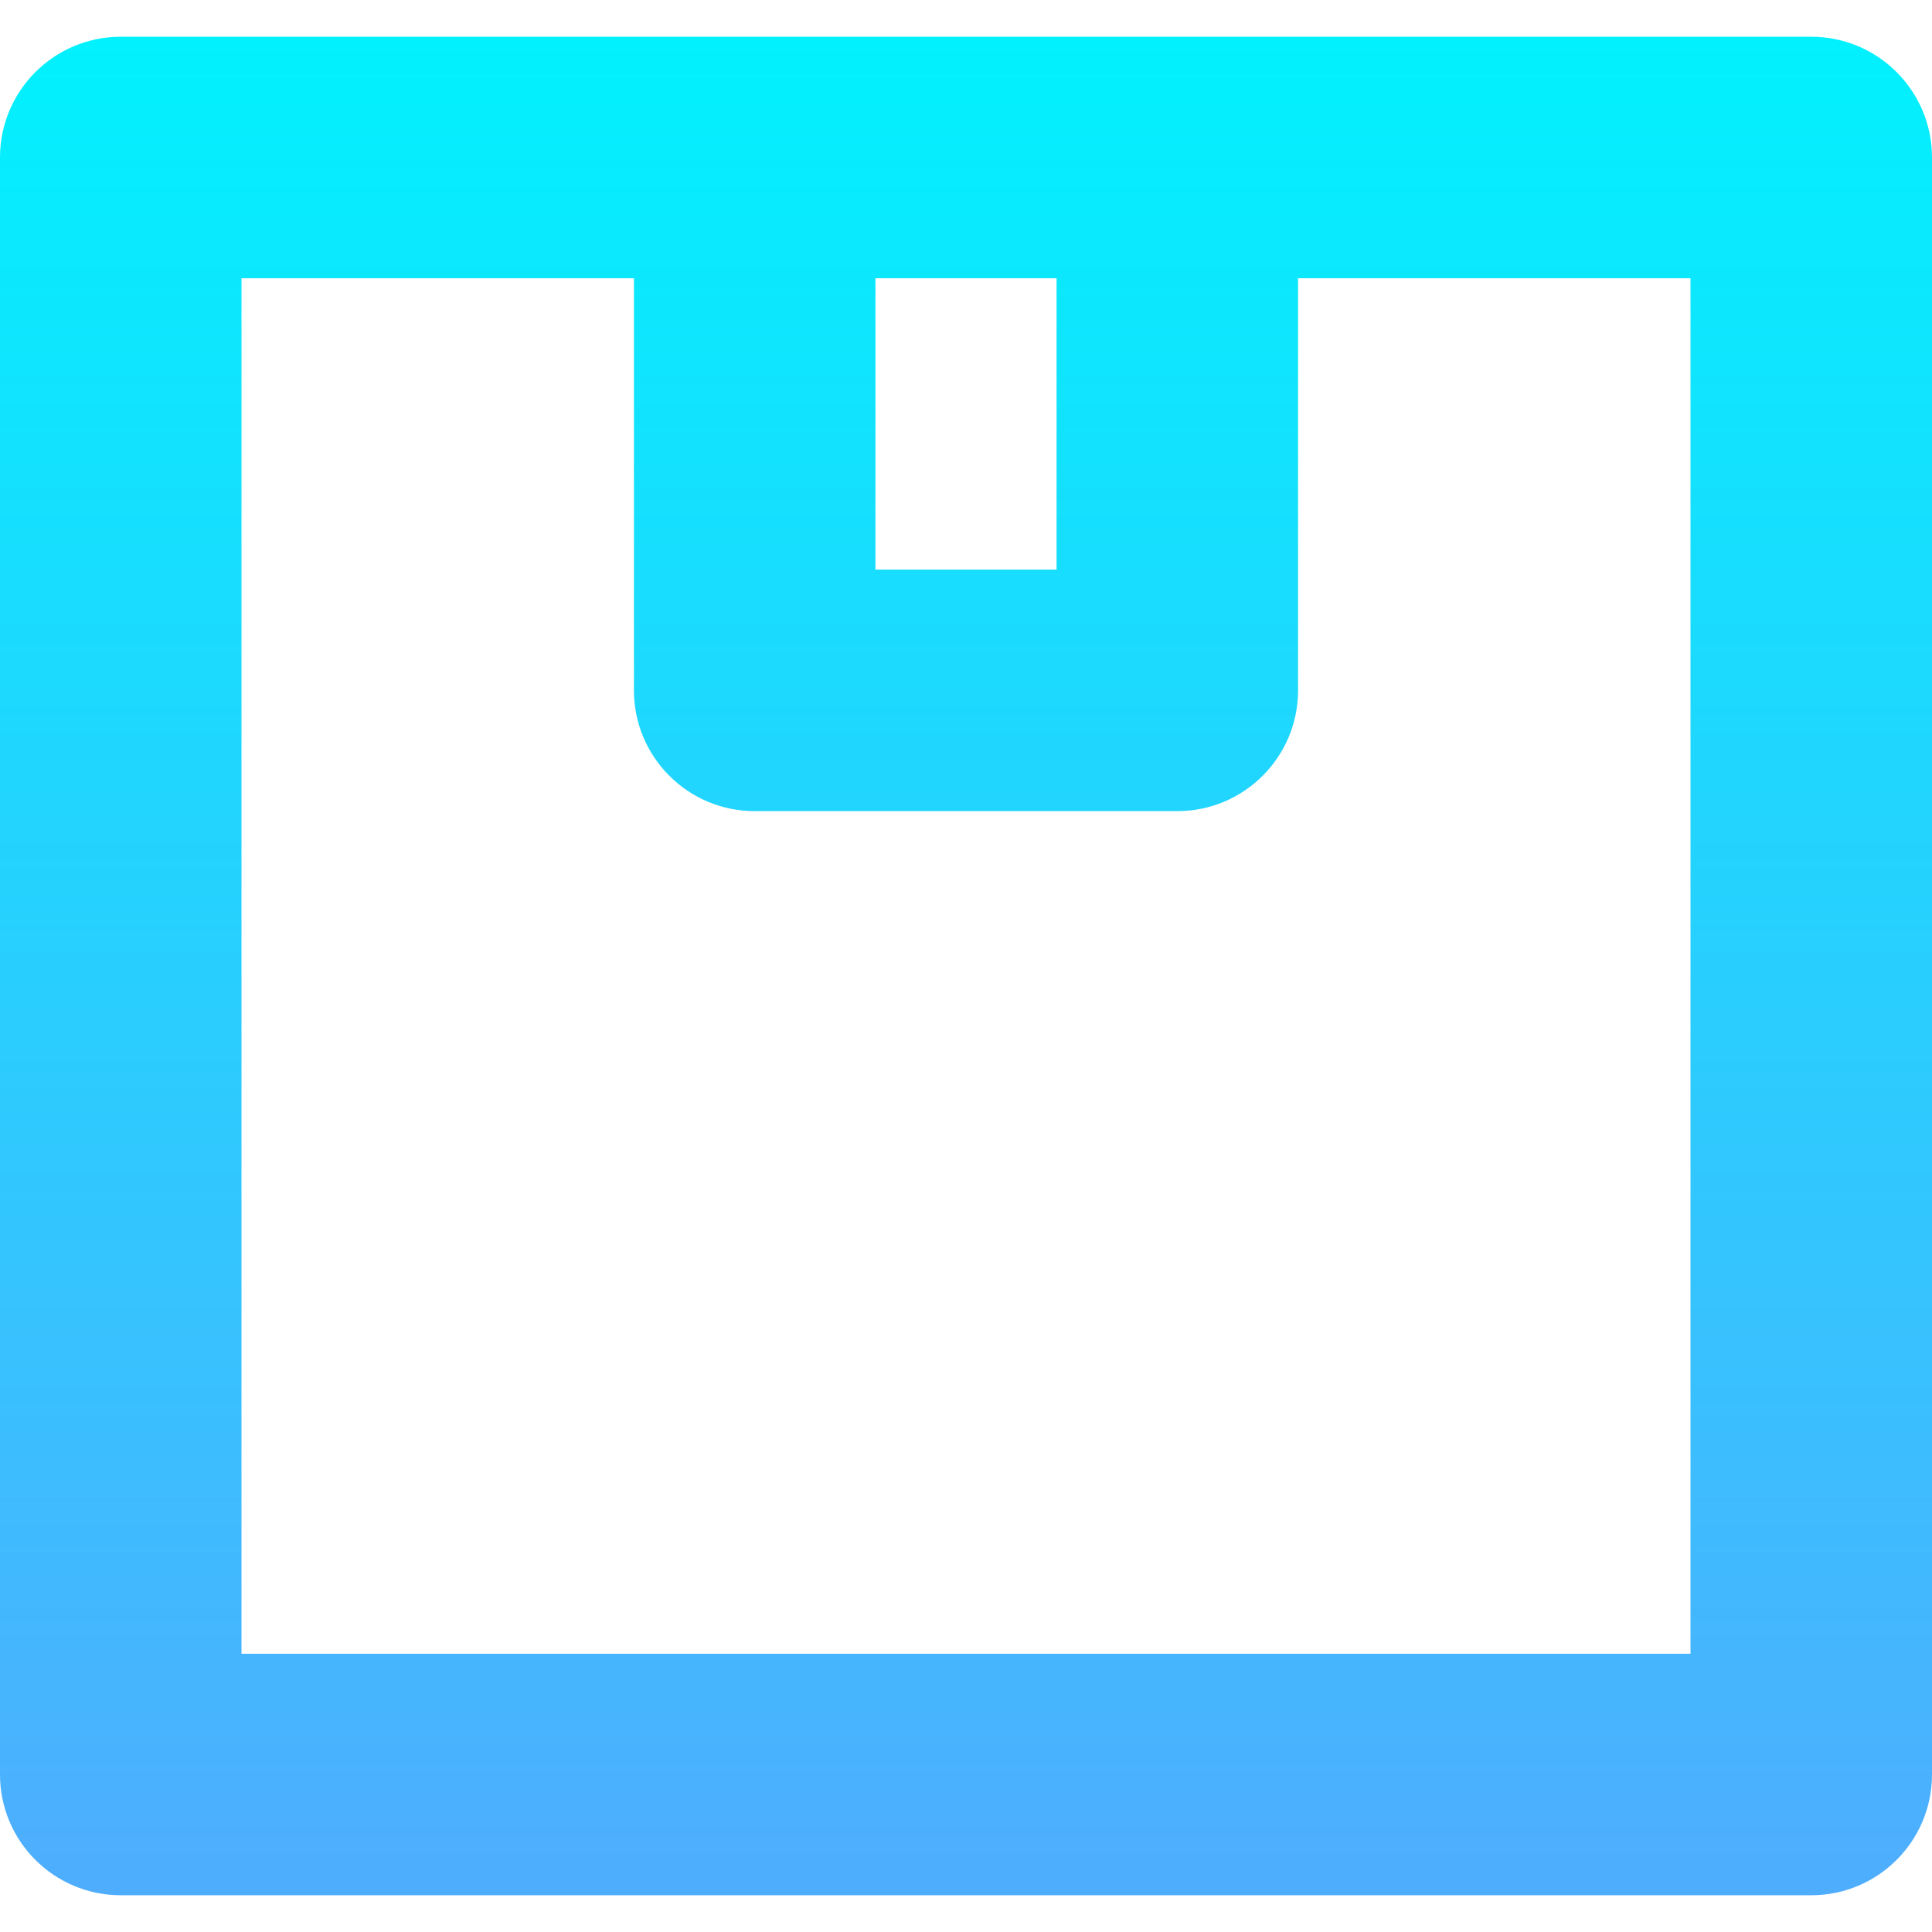
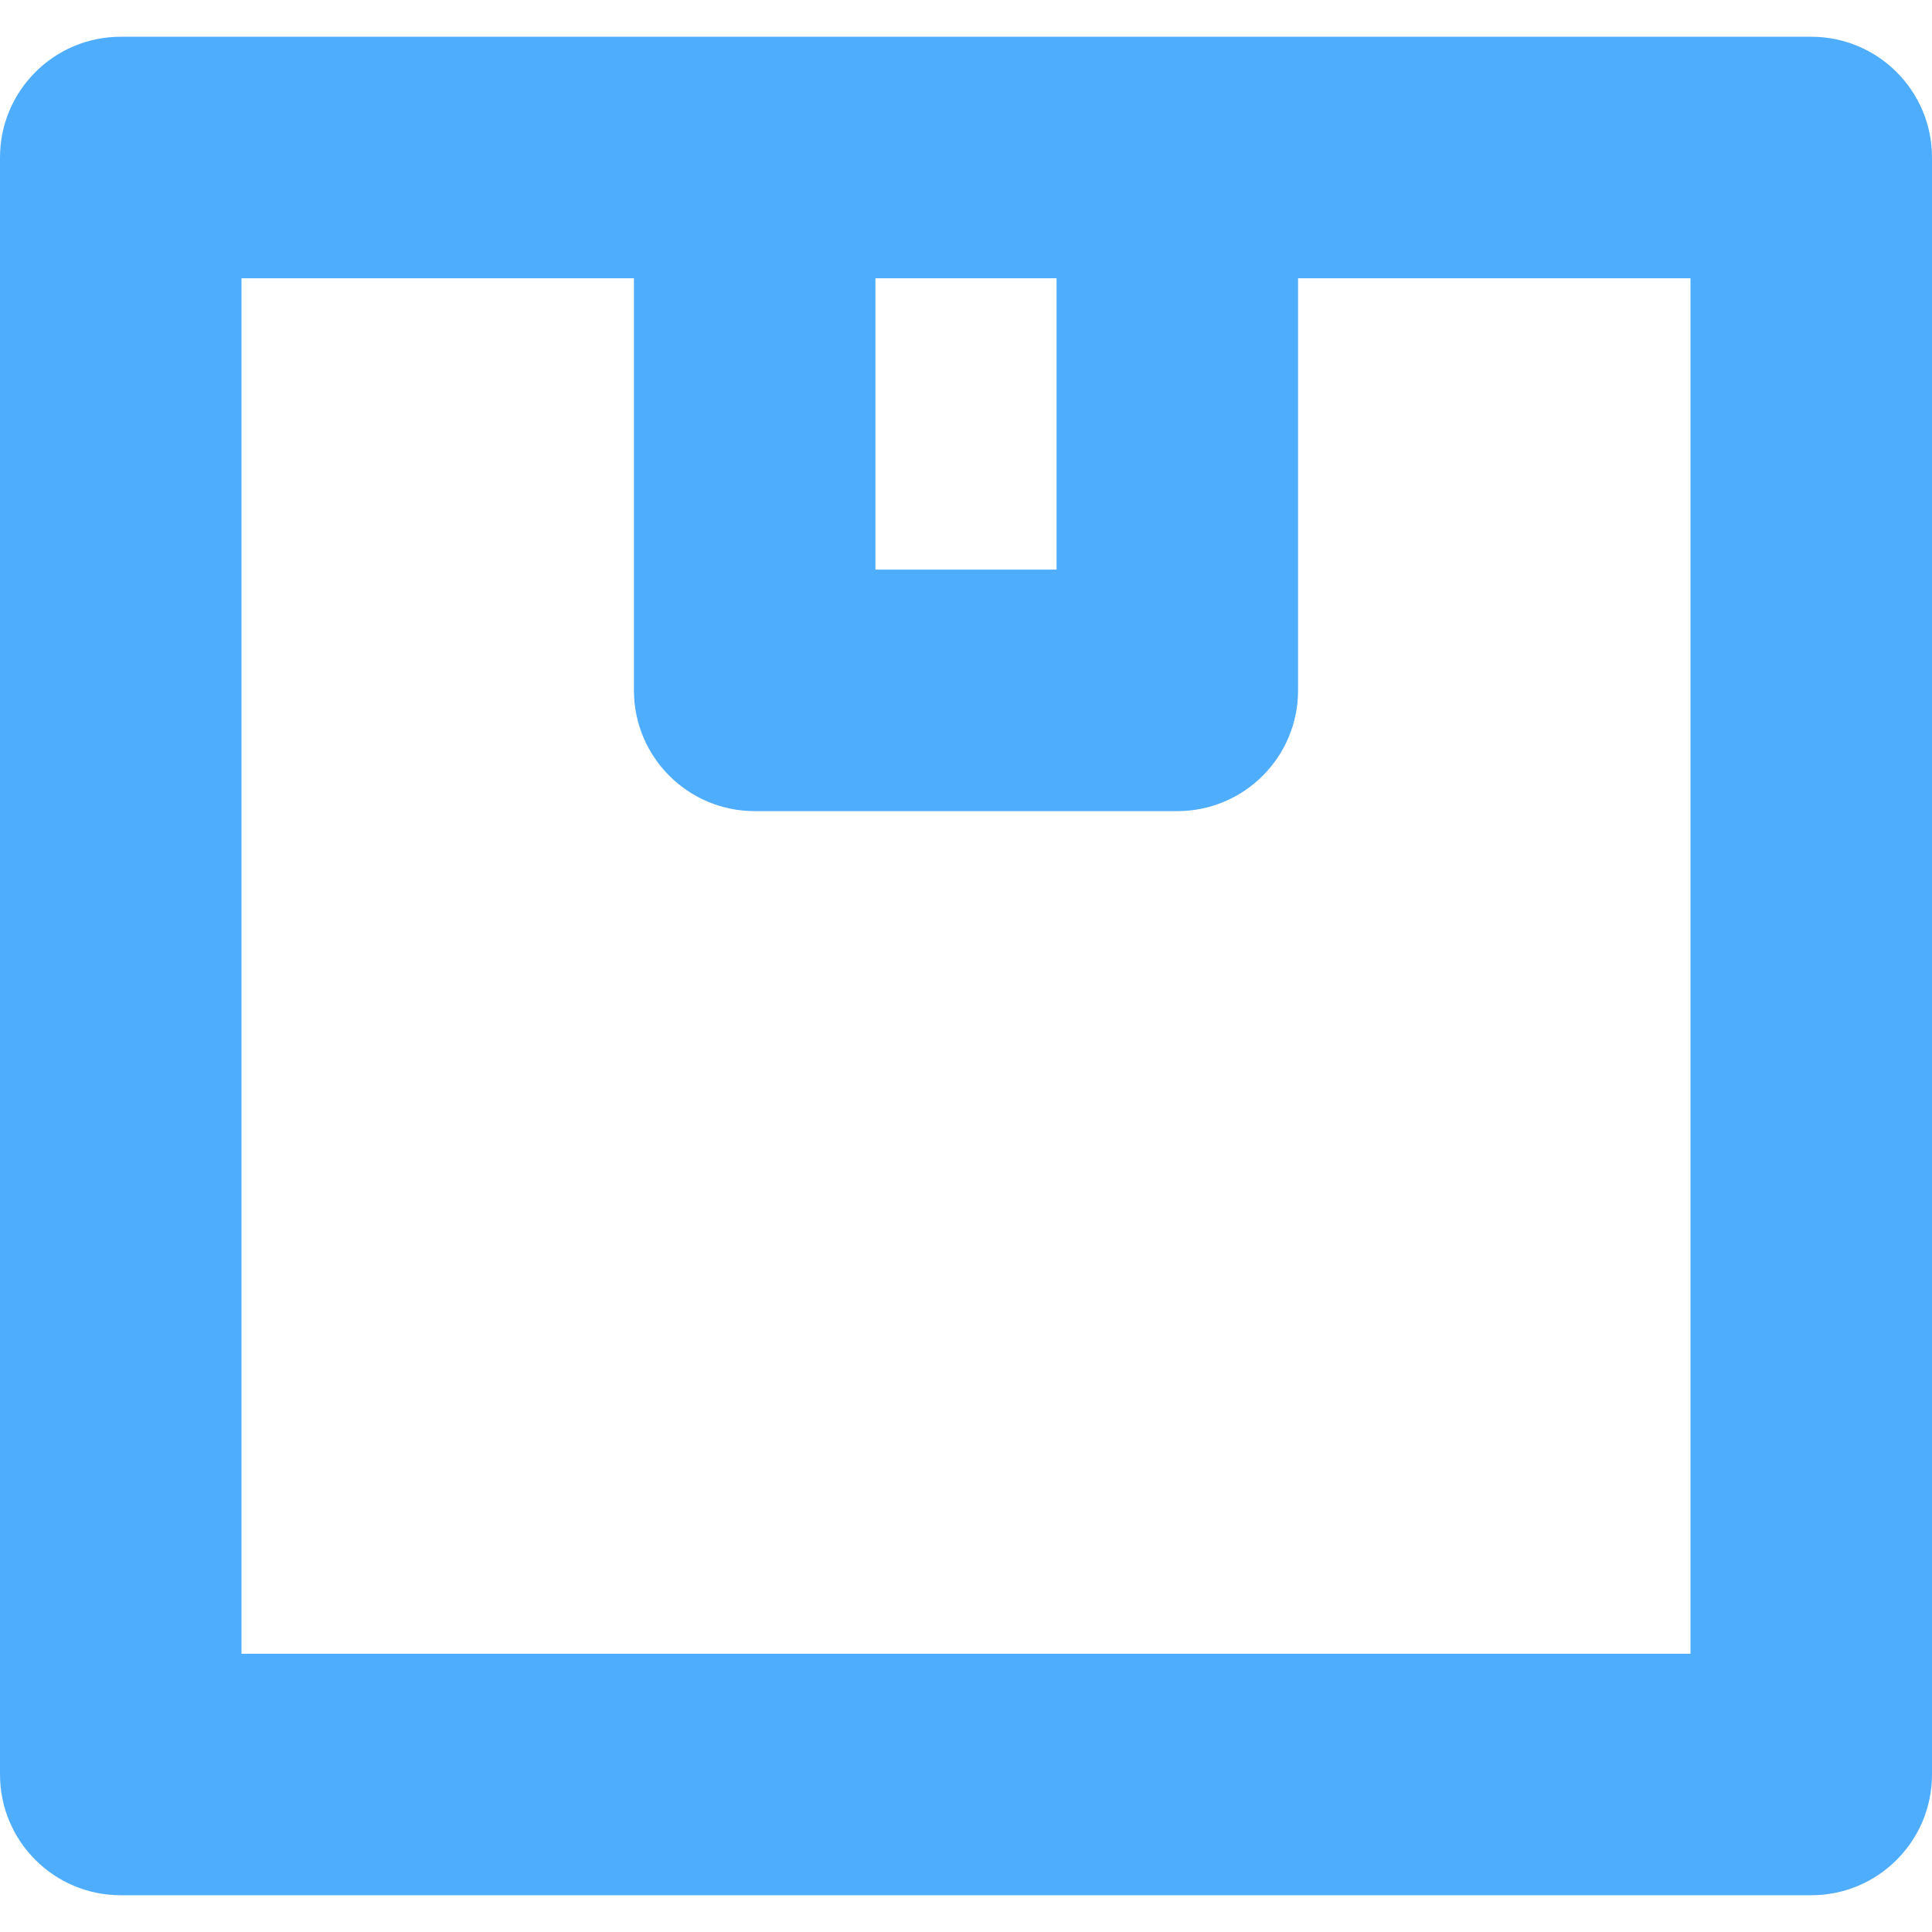
<svg xmlns="http://www.w3.org/2000/svg" id="Layer_1" height="512" viewBox="0 0 512 512" width="512" data-name="Layer 1">
  <linearGradient id="linear-gradient" gradientUnits="userSpaceOnUse" x1="256" x2="256" y1="9.739" y2="502.261">
-     <stop offset="0" stop-color="#01f1fe" />
    <stop offset="1" stop-color="#4fadfe" />
  </linearGradient>
  <path d="m480 9.739h-448a32 32 0 0 0 -32 32v428.522a32 32 0 0 0 32 32h448a32 32 0 0 0 32-32v-428.522a32 32 0 0 0 -32-32zm-248 64h48v77.218h-48zm216 364.522h-384v-364.522h104v109.218a32 32 0 0 0 32 32h112a32 32 0 0 0 32-32v-109.218h104z" fill="url(#linear-gradient)" />
</svg>
